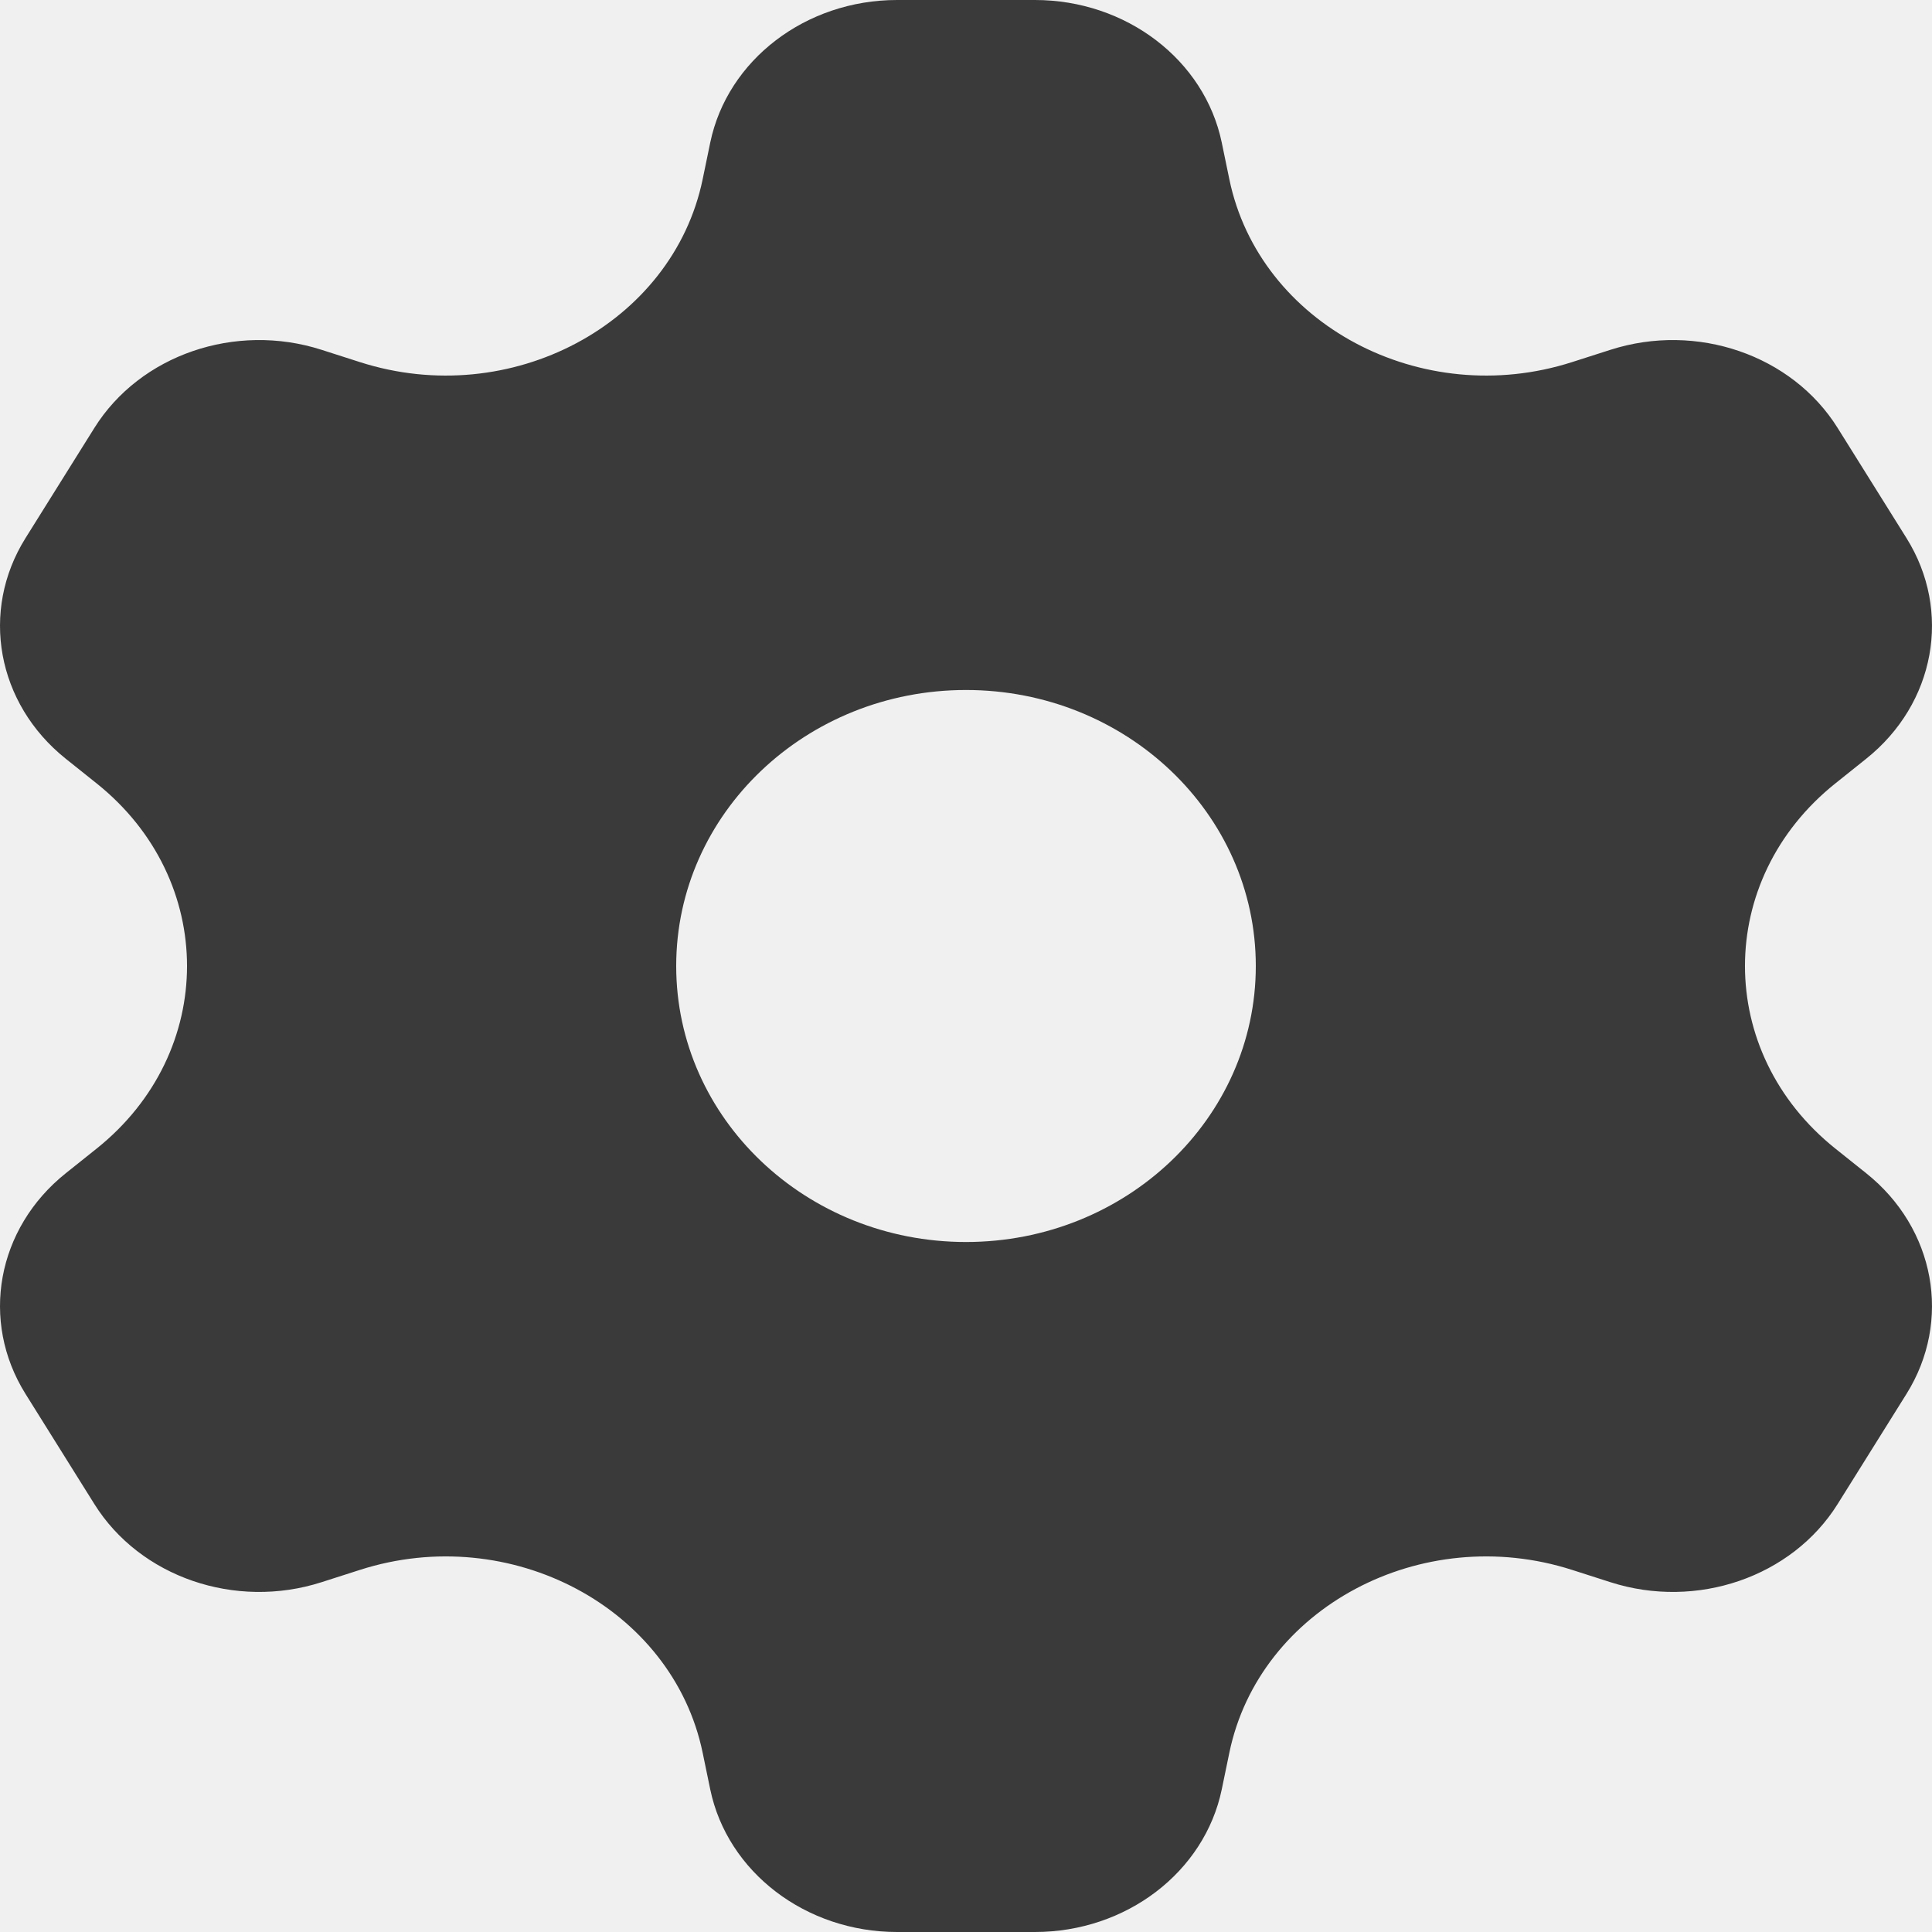
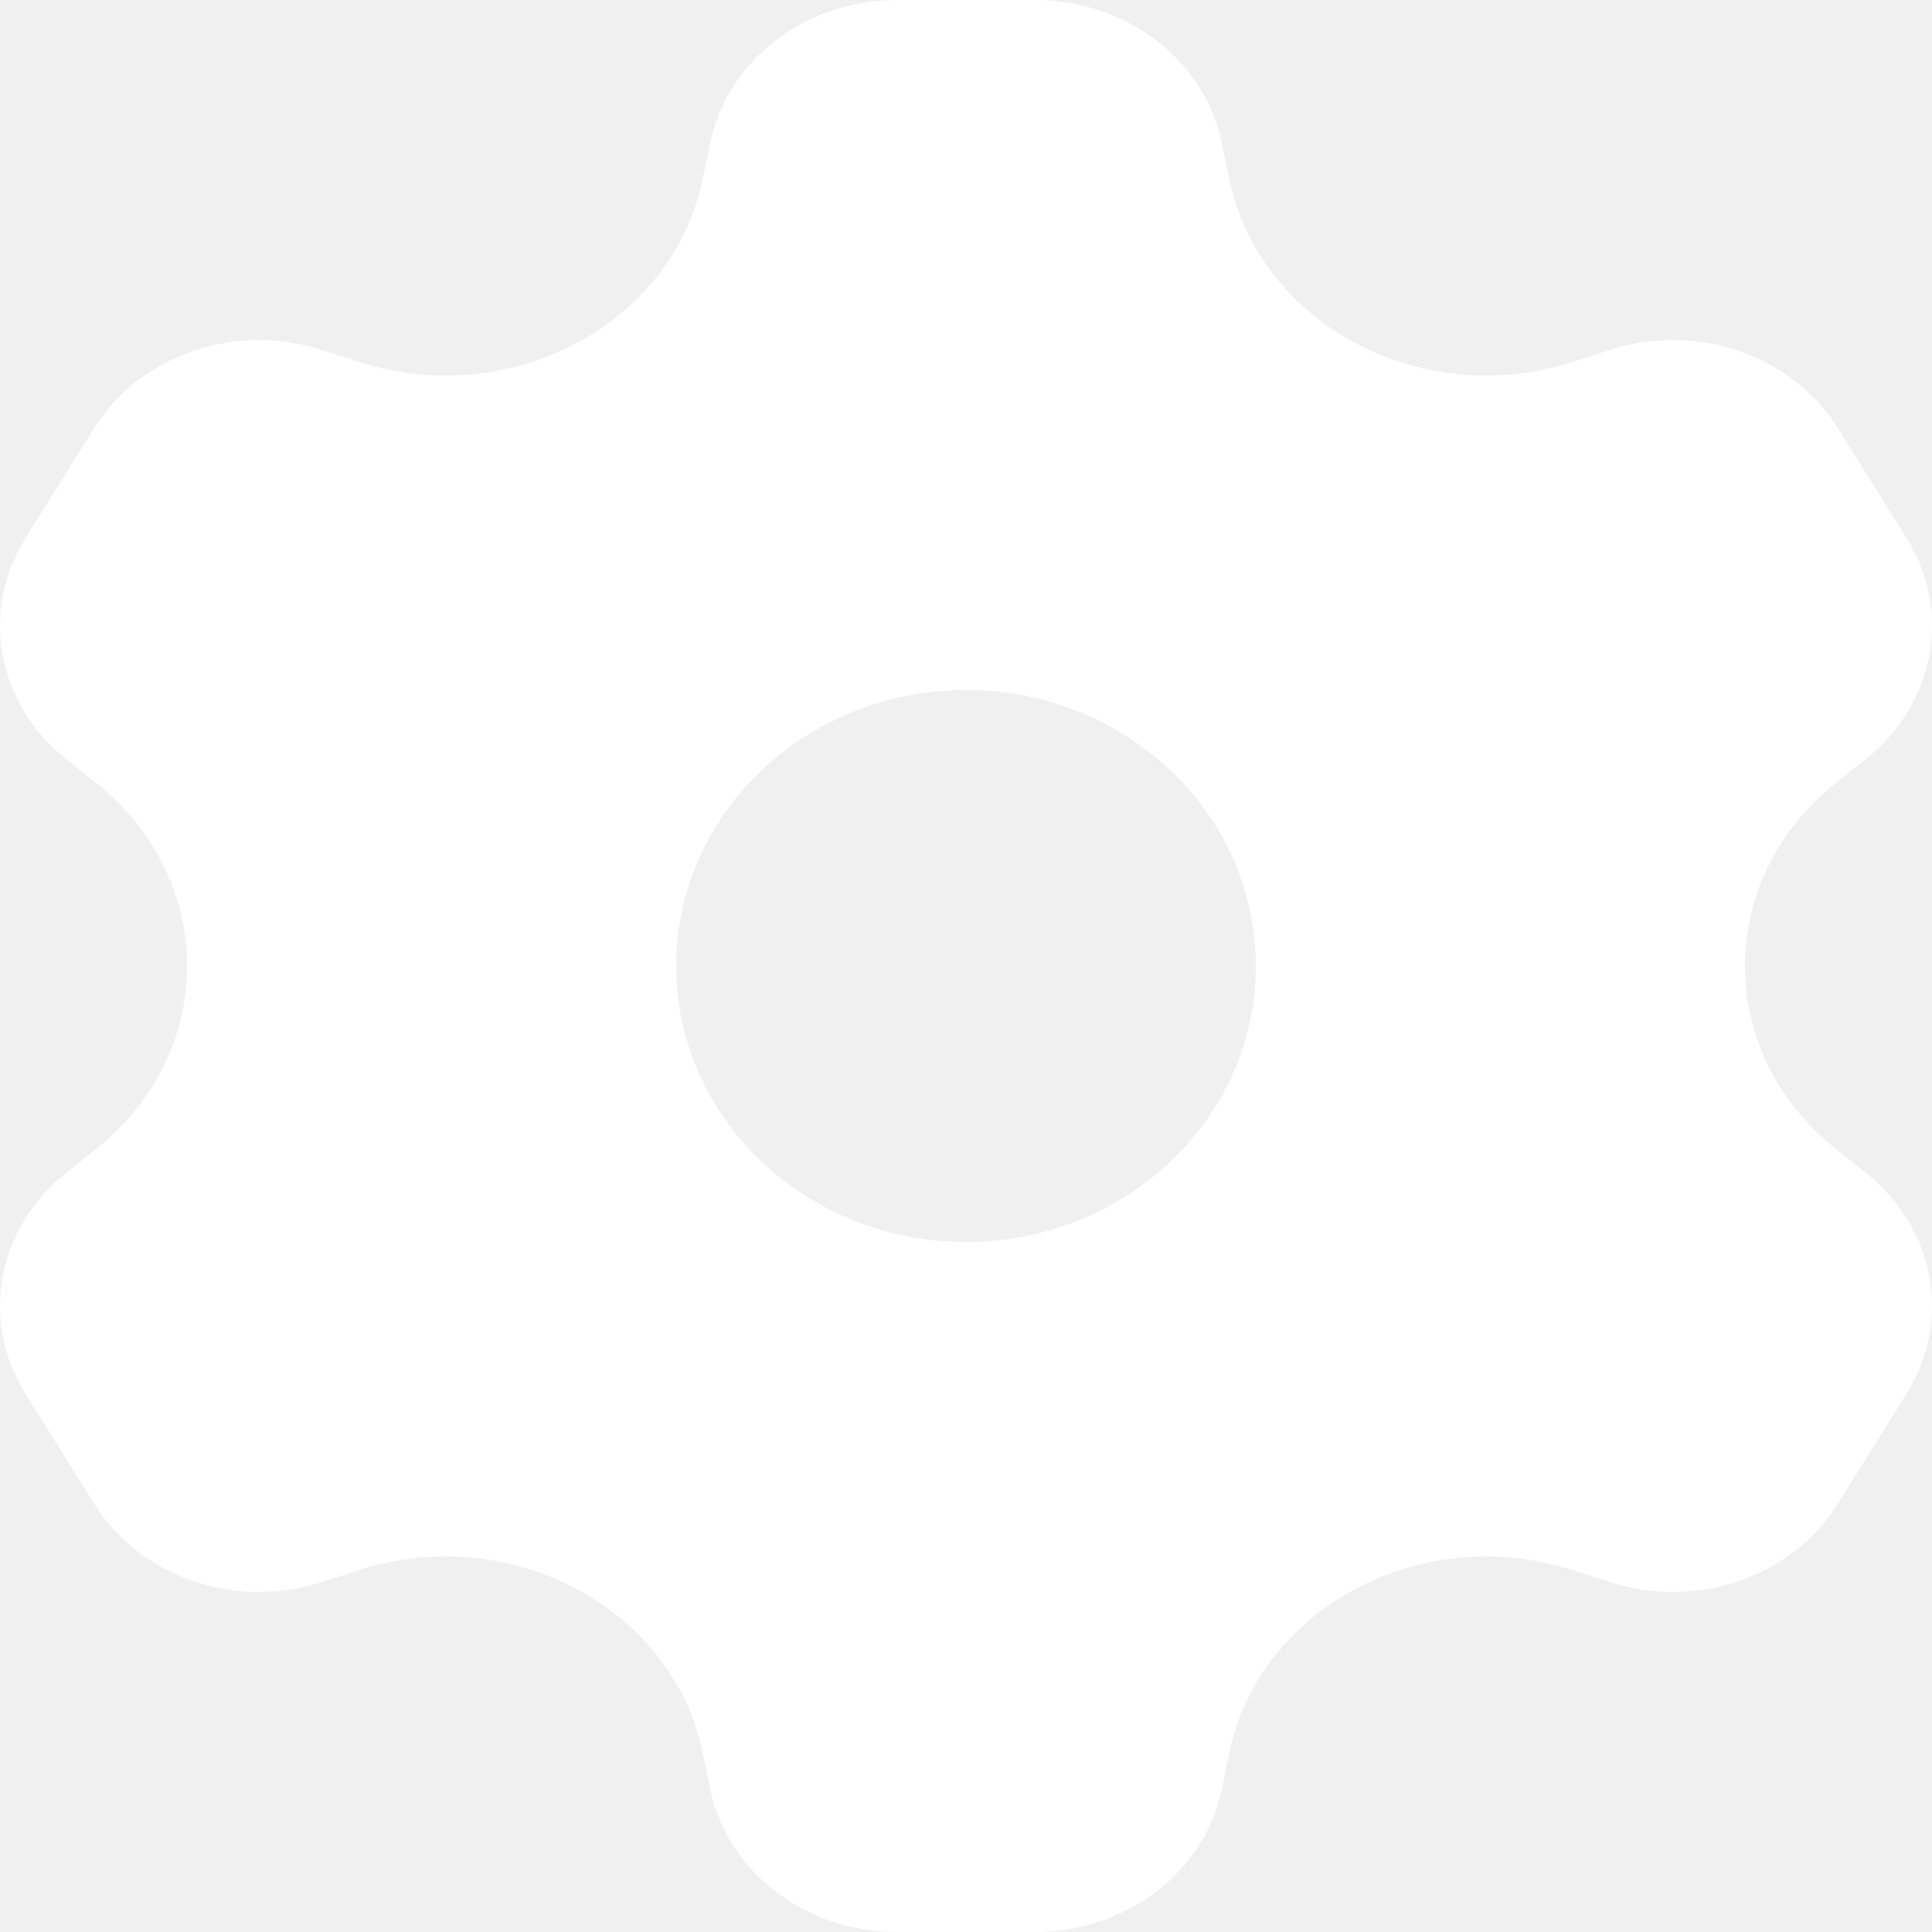
<svg xmlns="http://www.w3.org/2000/svg" width="50" height="50" viewBox="0 0 50 50" fill="none">
-   <path fill-rule="evenodd" clip-rule="evenodd" d="M26.784 0C29.145 0 31.174 1.549 31.619 3.69L31.816 4.643C32.593 8.386 36.786 10.622 40.685 9.371L41.678 9.053C43.909 8.337 46.376 9.185 47.557 11.074L49.34 13.926C50.521 15.815 50.083 18.211 48.296 19.637L47.502 20.272C44.379 22.765 44.379 27.235 47.502 29.728L48.296 30.362C50.083 31.788 50.521 34.185 49.34 36.074L47.557 38.926C46.376 40.815 43.909 41.663 41.678 40.947L40.686 40.629C36.786 39.378 32.593 41.613 31.816 45.357L31.619 46.309C31.174 48.451 29.145 50 26.784 50H23.216C20.855 50 18.826 48.451 18.381 46.31L18.184 45.357C17.407 41.613 13.213 39.378 9.314 40.629L8.322 40.947C6.091 41.663 3.624 40.815 2.443 38.926L0.66 36.074C-0.521 34.185 -0.083 31.788 1.704 30.362L2.498 29.728C5.621 27.235 5.621 22.765 2.498 20.272L1.704 19.638C-0.083 18.211 -0.521 15.815 0.66 13.926L2.443 11.074C3.624 9.185 6.091 8.337 8.322 9.053L9.314 9.371C13.214 10.622 17.407 8.386 18.184 4.643L18.381 3.69C18.826 1.549 20.855 0 23.216 0H26.784ZM25 32.143C29.142 32.143 32.5 28.945 32.5 25C32.5 21.055 29.142 17.857 25 17.857C20.858 17.857 17.5 21.055 17.5 25C17.5 28.945 20.858 32.143 25 32.143Z" fill="#3B3A3A" />
+   <path fill-rule="evenodd" clip-rule="evenodd" d="M26.784 0C29.145 0 31.174 1.549 31.619 3.69L31.816 4.643C32.593 8.386 36.786 10.622 40.685 9.371L41.678 9.053C43.909 8.337 46.376 9.185 47.557 11.074L49.34 13.926C50.521 15.815 50.083 18.211 48.296 19.637L47.502 20.272C44.379 22.765 44.379 27.235 47.502 29.728L48.296 30.362C50.083 31.788 50.521 34.185 49.34 36.074L47.557 38.926C46.376 40.815 43.909 41.663 41.678 40.947L40.686 40.629C36.786 39.378 32.593 41.613 31.816 45.357L31.619 46.309C31.174 48.451 29.145 50 26.784 50H23.216C20.855 50 18.826 48.451 18.381 46.31L18.184 45.357C17.407 41.613 13.213 39.378 9.314 40.629L8.322 40.947C6.091 41.663 3.624 40.815 2.443 38.926L0.66 36.074C-0.521 34.185 -0.083 31.788 1.704 30.362L2.498 29.728C5.621 27.235 5.621 22.765 2.498 20.272L1.704 19.638C-0.083 18.211 -0.521 15.815 0.66 13.926L2.443 11.074C3.624 9.185 6.091 8.337 8.322 9.053L9.314 9.371C13.214 10.622 17.407 8.386 18.184 4.643L18.381 3.69C18.826 1.549 20.855 0 23.216 0H26.784ZM25 32.143C29.142 32.143 32.5 28.945 32.5 25C32.5 21.055 29.142 17.857 25 17.857C20.858 17.857 17.5 21.055 17.5 25C17.5 28.945 20.858 32.143 25 32.143Z" fill="white" />
</svg>
